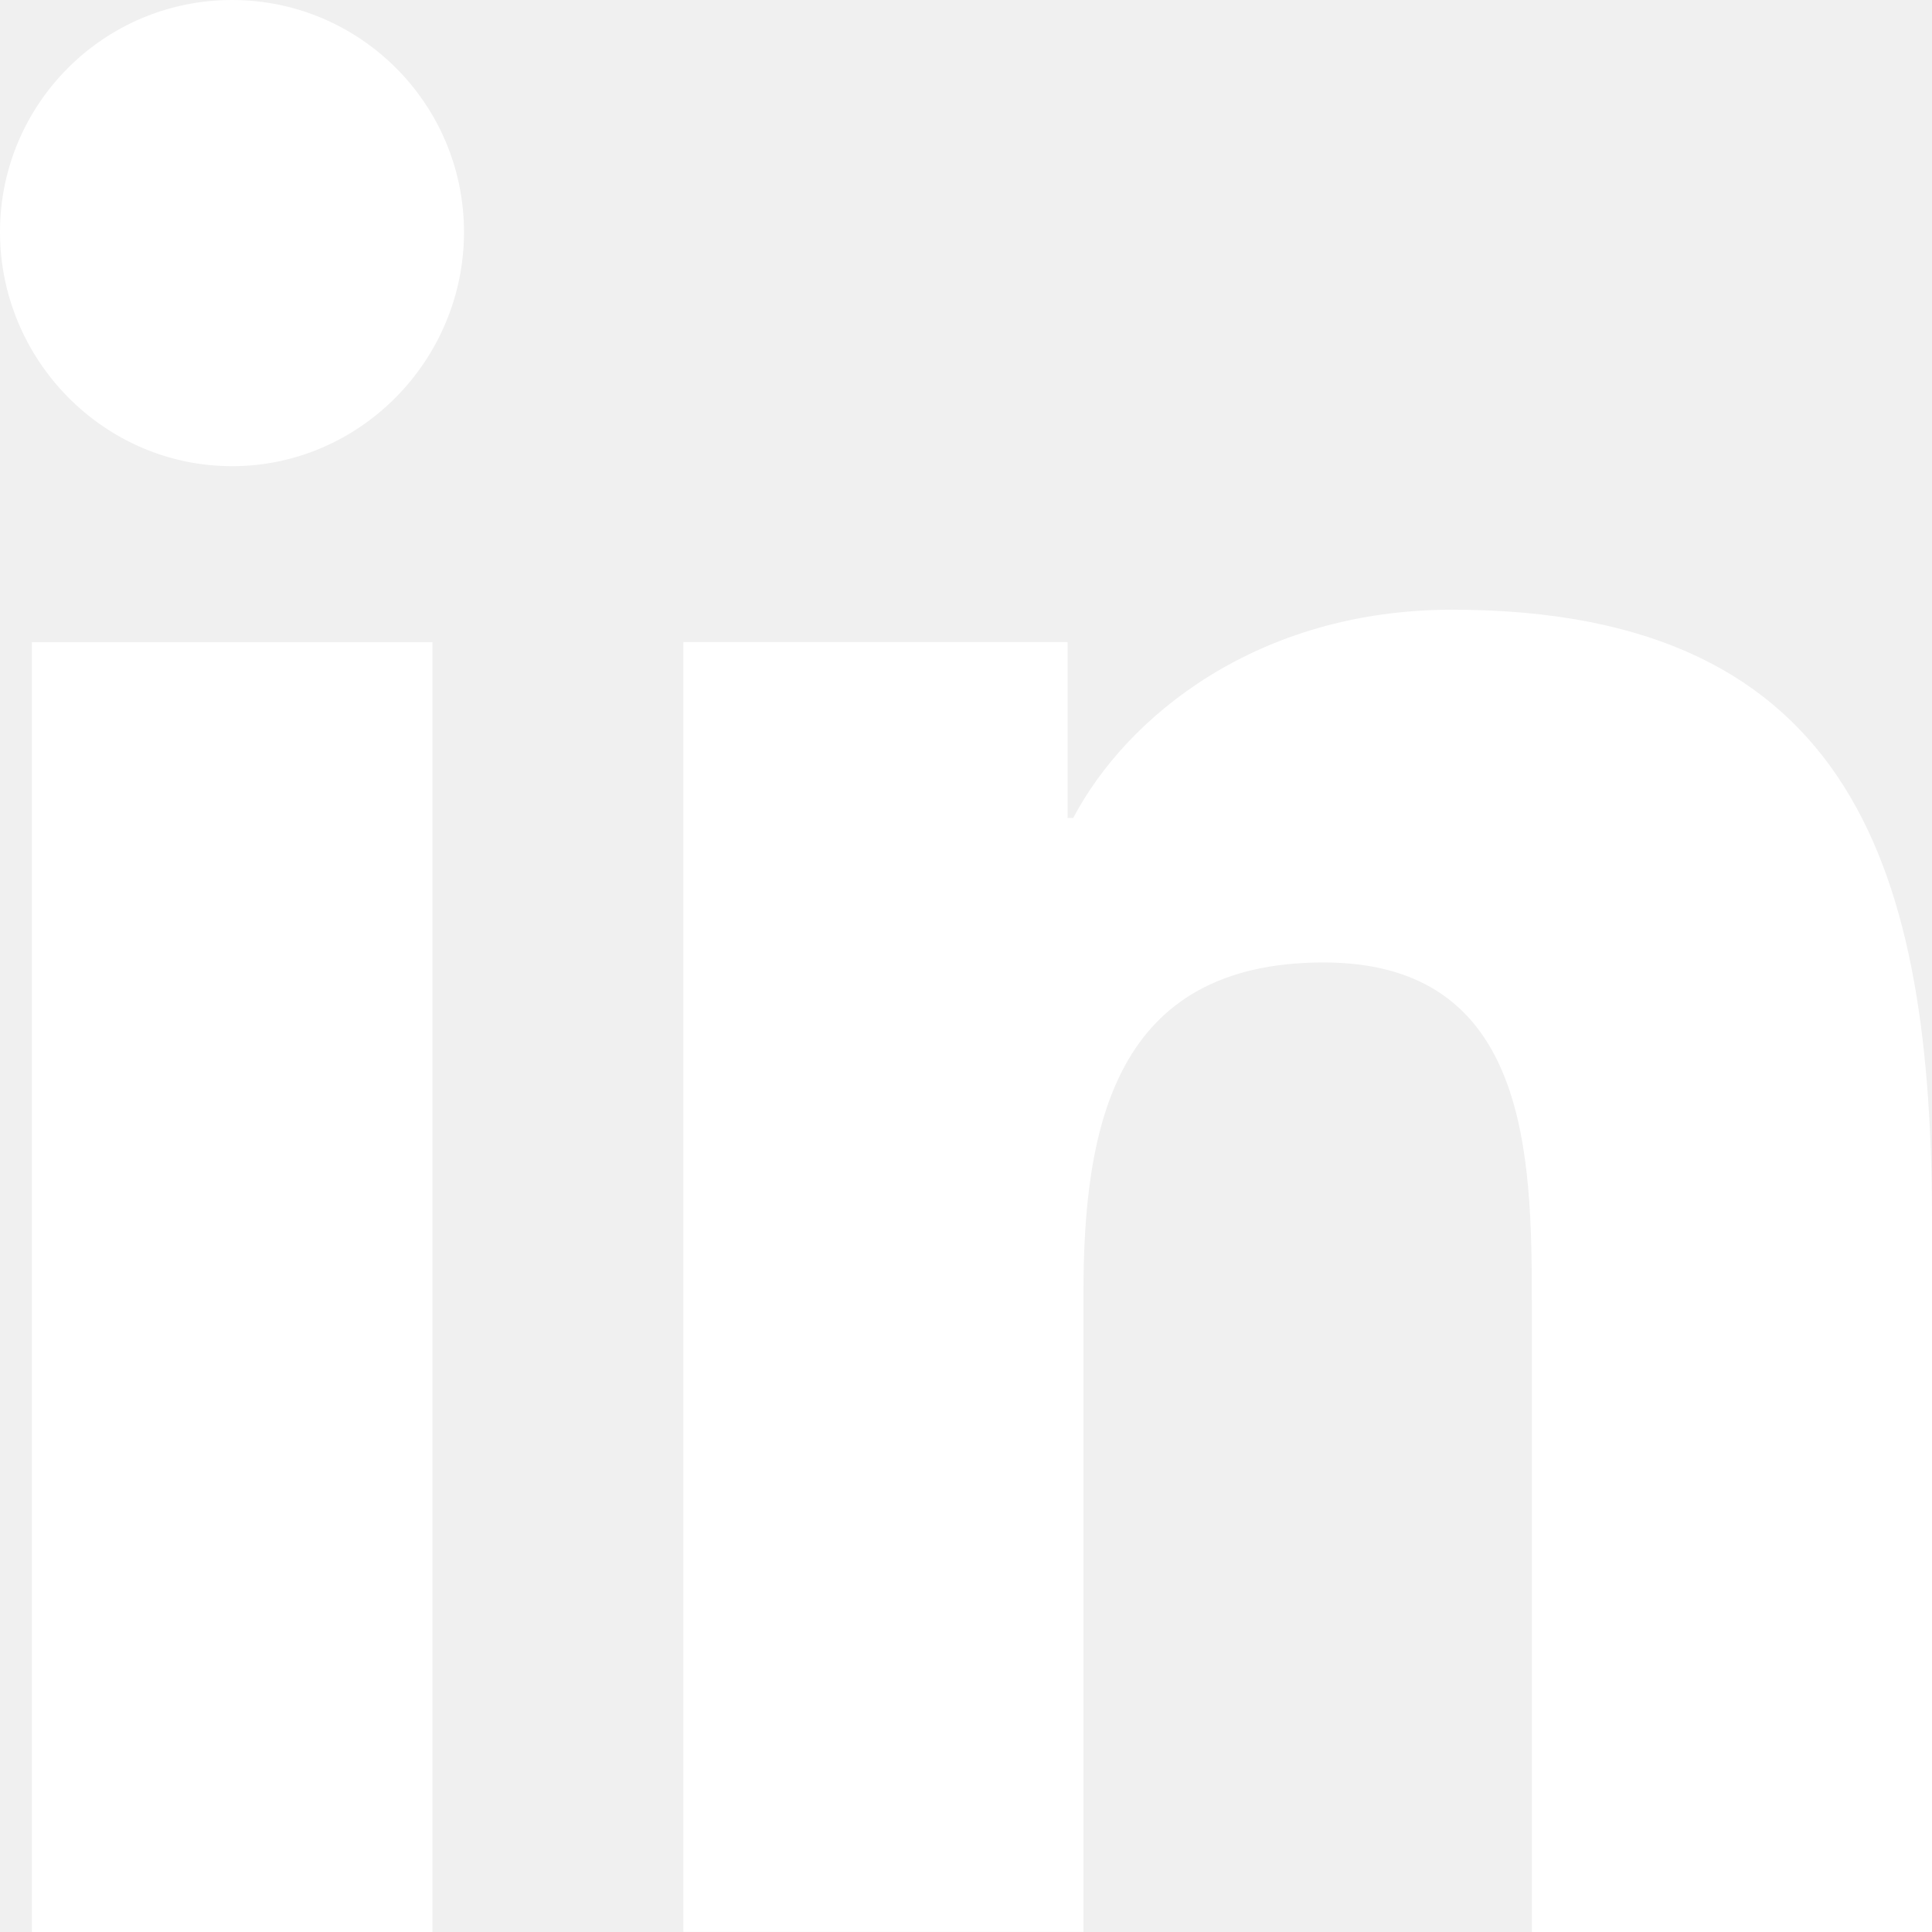
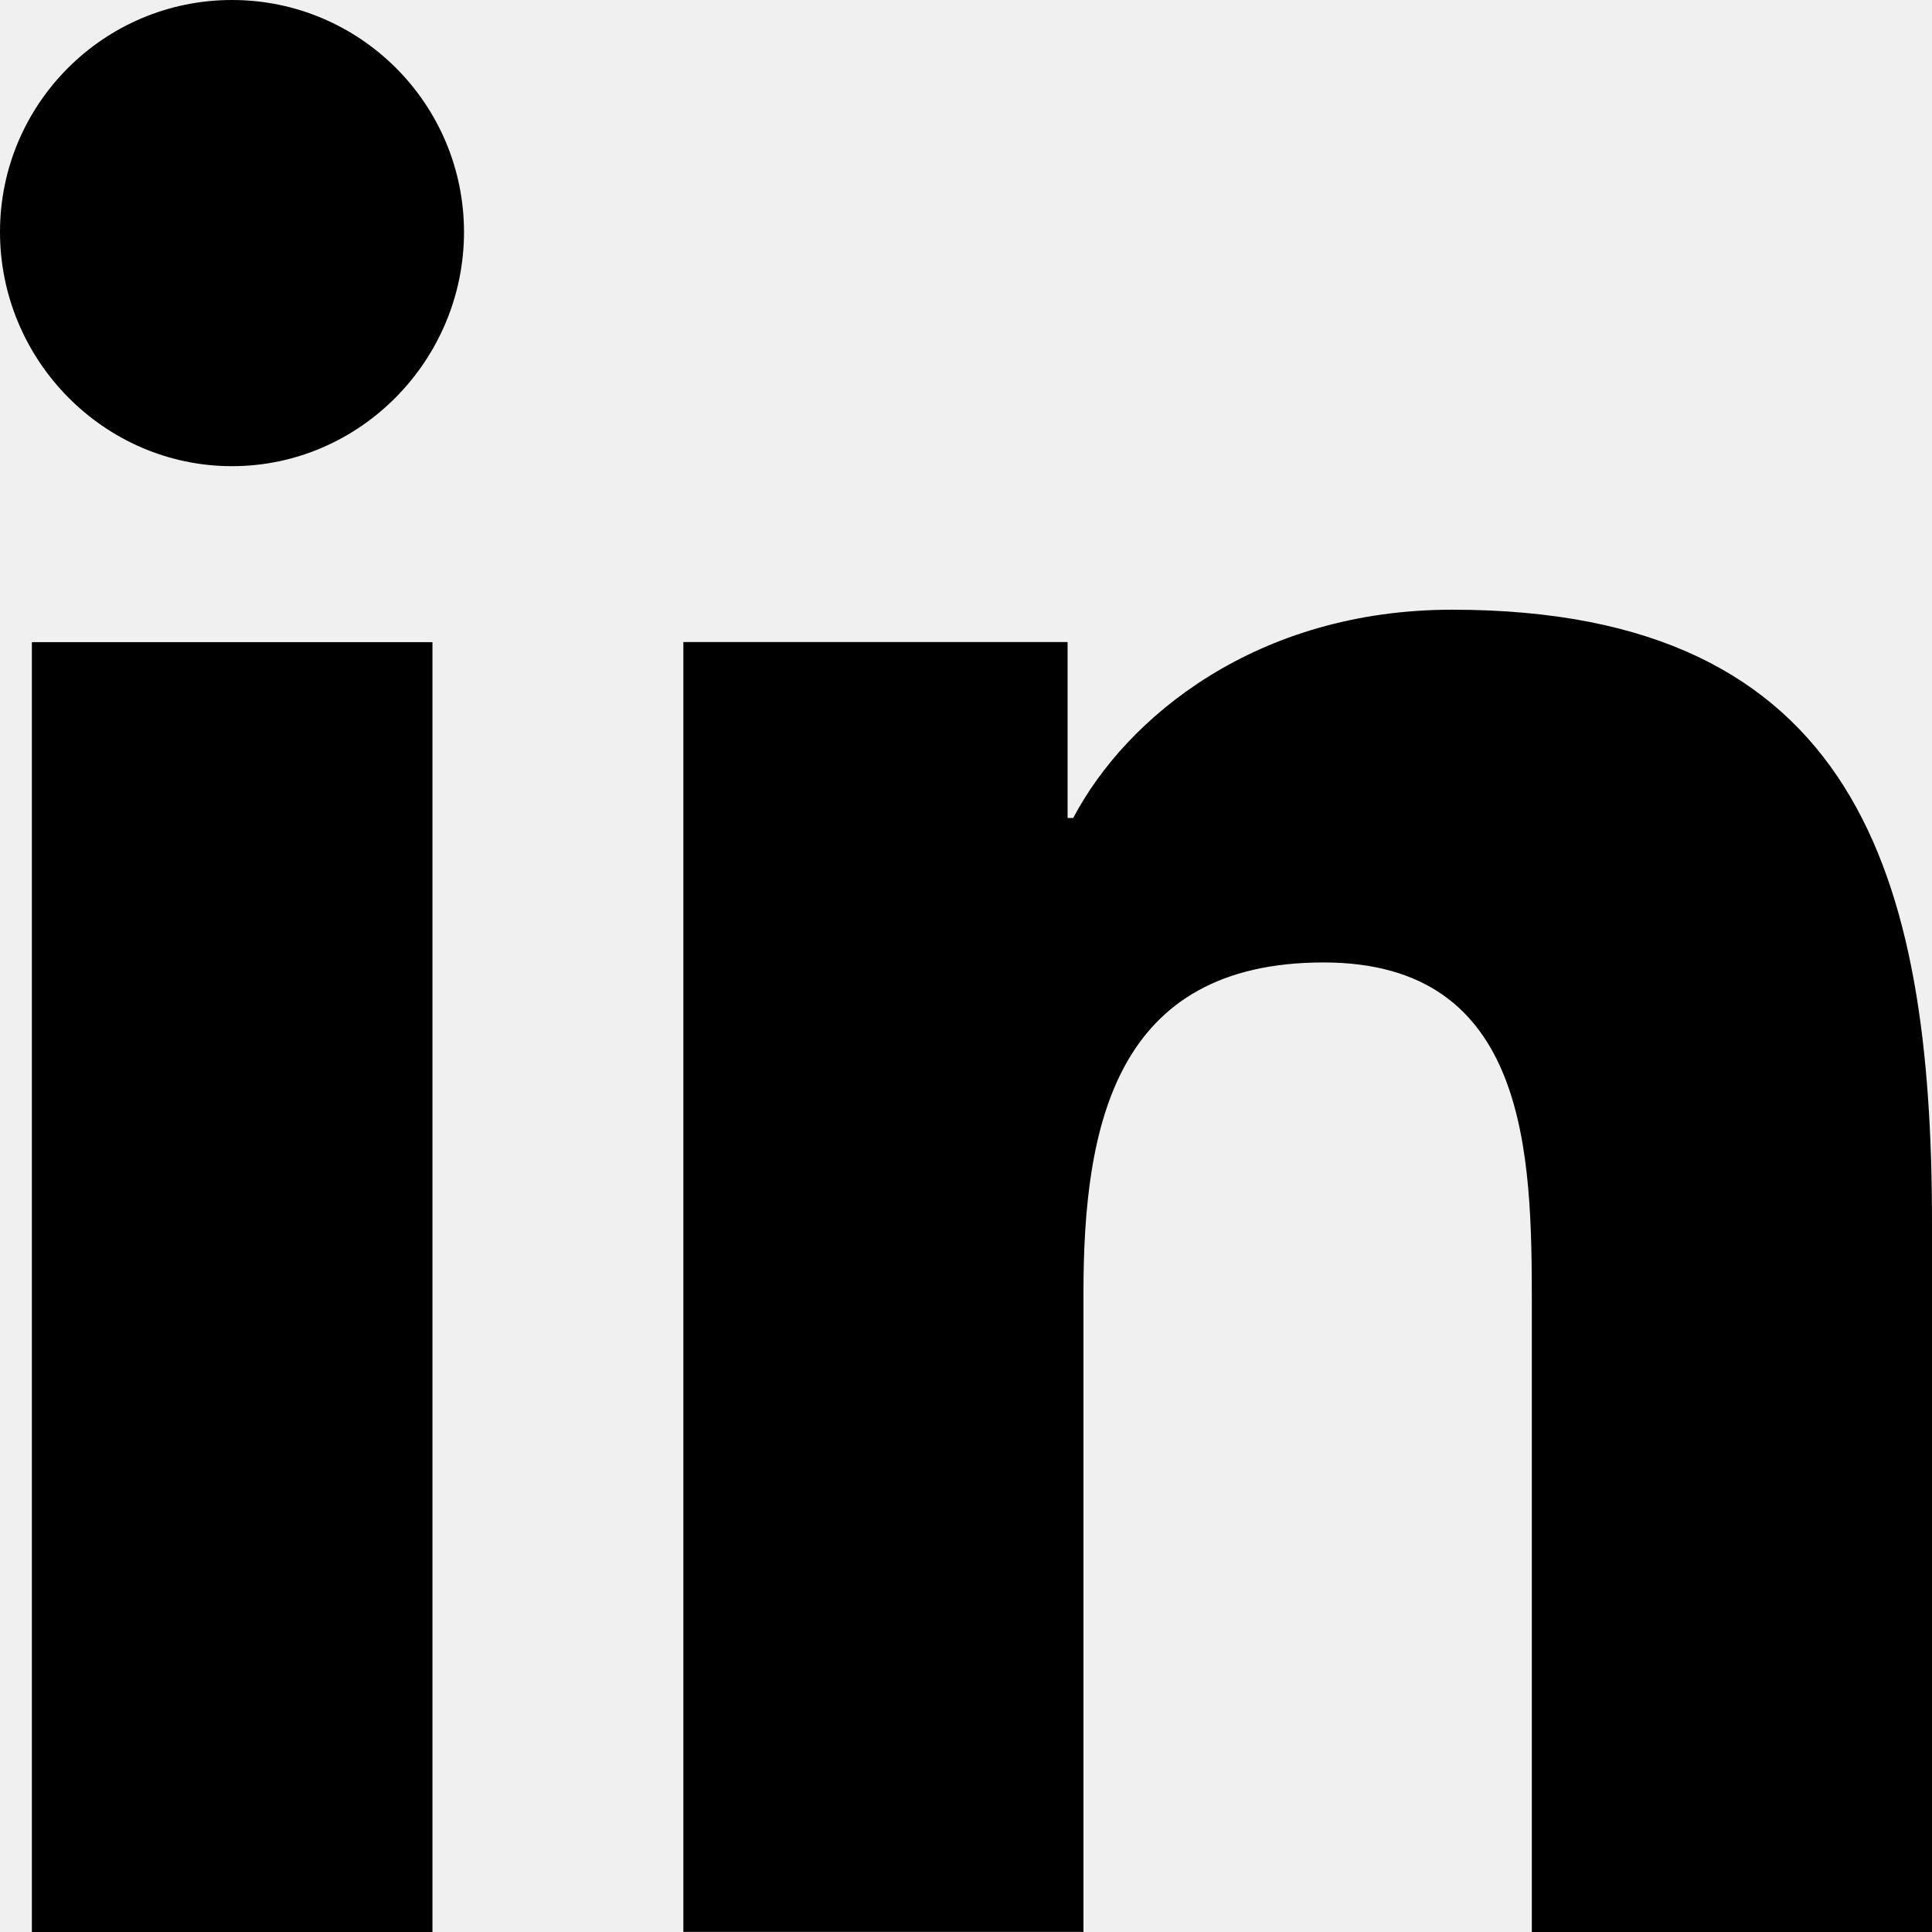
<svg xmlns="http://www.w3.org/2000/svg" id="Bold" enable-background="new 0 0 24 24" height="512" viewBox="0 0 24 24" width="512">
-   <path d="m23.994 24v-.001h.006v-8.802c0-4.306-.927-7.623-5.961-7.623-2.42 0-4.044 1.328-4.707 2.587h-.07v-2.185h-4.773v16.023h4.97v-7.934c0-2.089.396-4.109 2.983-4.109 2.549 0 2.587 2.384 2.587 4.243v7.801z" fill="#ffffff" />
-   <path d="m.396 7.977h4.976v16.023h-4.976z" fill="#ffffff" />
-   <path d="m2.882 0c-1.591 0-2.882 1.291-2.882 2.882s1.291 2.909 2.882 2.909 2.882-1.318 2.882-2.909c-.001-1.591-1.292-2.882-2.882-2.882z" fill="#ffffff" />
+   <path d="m23.994 24v-.001h.006v-8.802c0-4.306-.927-7.623-5.961-7.623-2.42 0-4.044 1.328-4.707 2.587h-.07v-2.185h-4.773v16.023h4.97v-7.934c0-2.089.396-4.109 2.983-4.109 2.549 0 2.587 2.384 2.587 4.243v7.801z" fill="#000000" />
+   <path d="m.396 7.977h4.976v16.023h-4.976z" fill="#000000" />
+   <path d="m2.882 0c-1.591 0-2.882 1.291-2.882 2.882s1.291 2.909 2.882 2.909 2.882-1.318 2.882-2.909c-.001-1.591-1.292-2.882-2.882-2.882z" fill="#000000" />
</svg>
